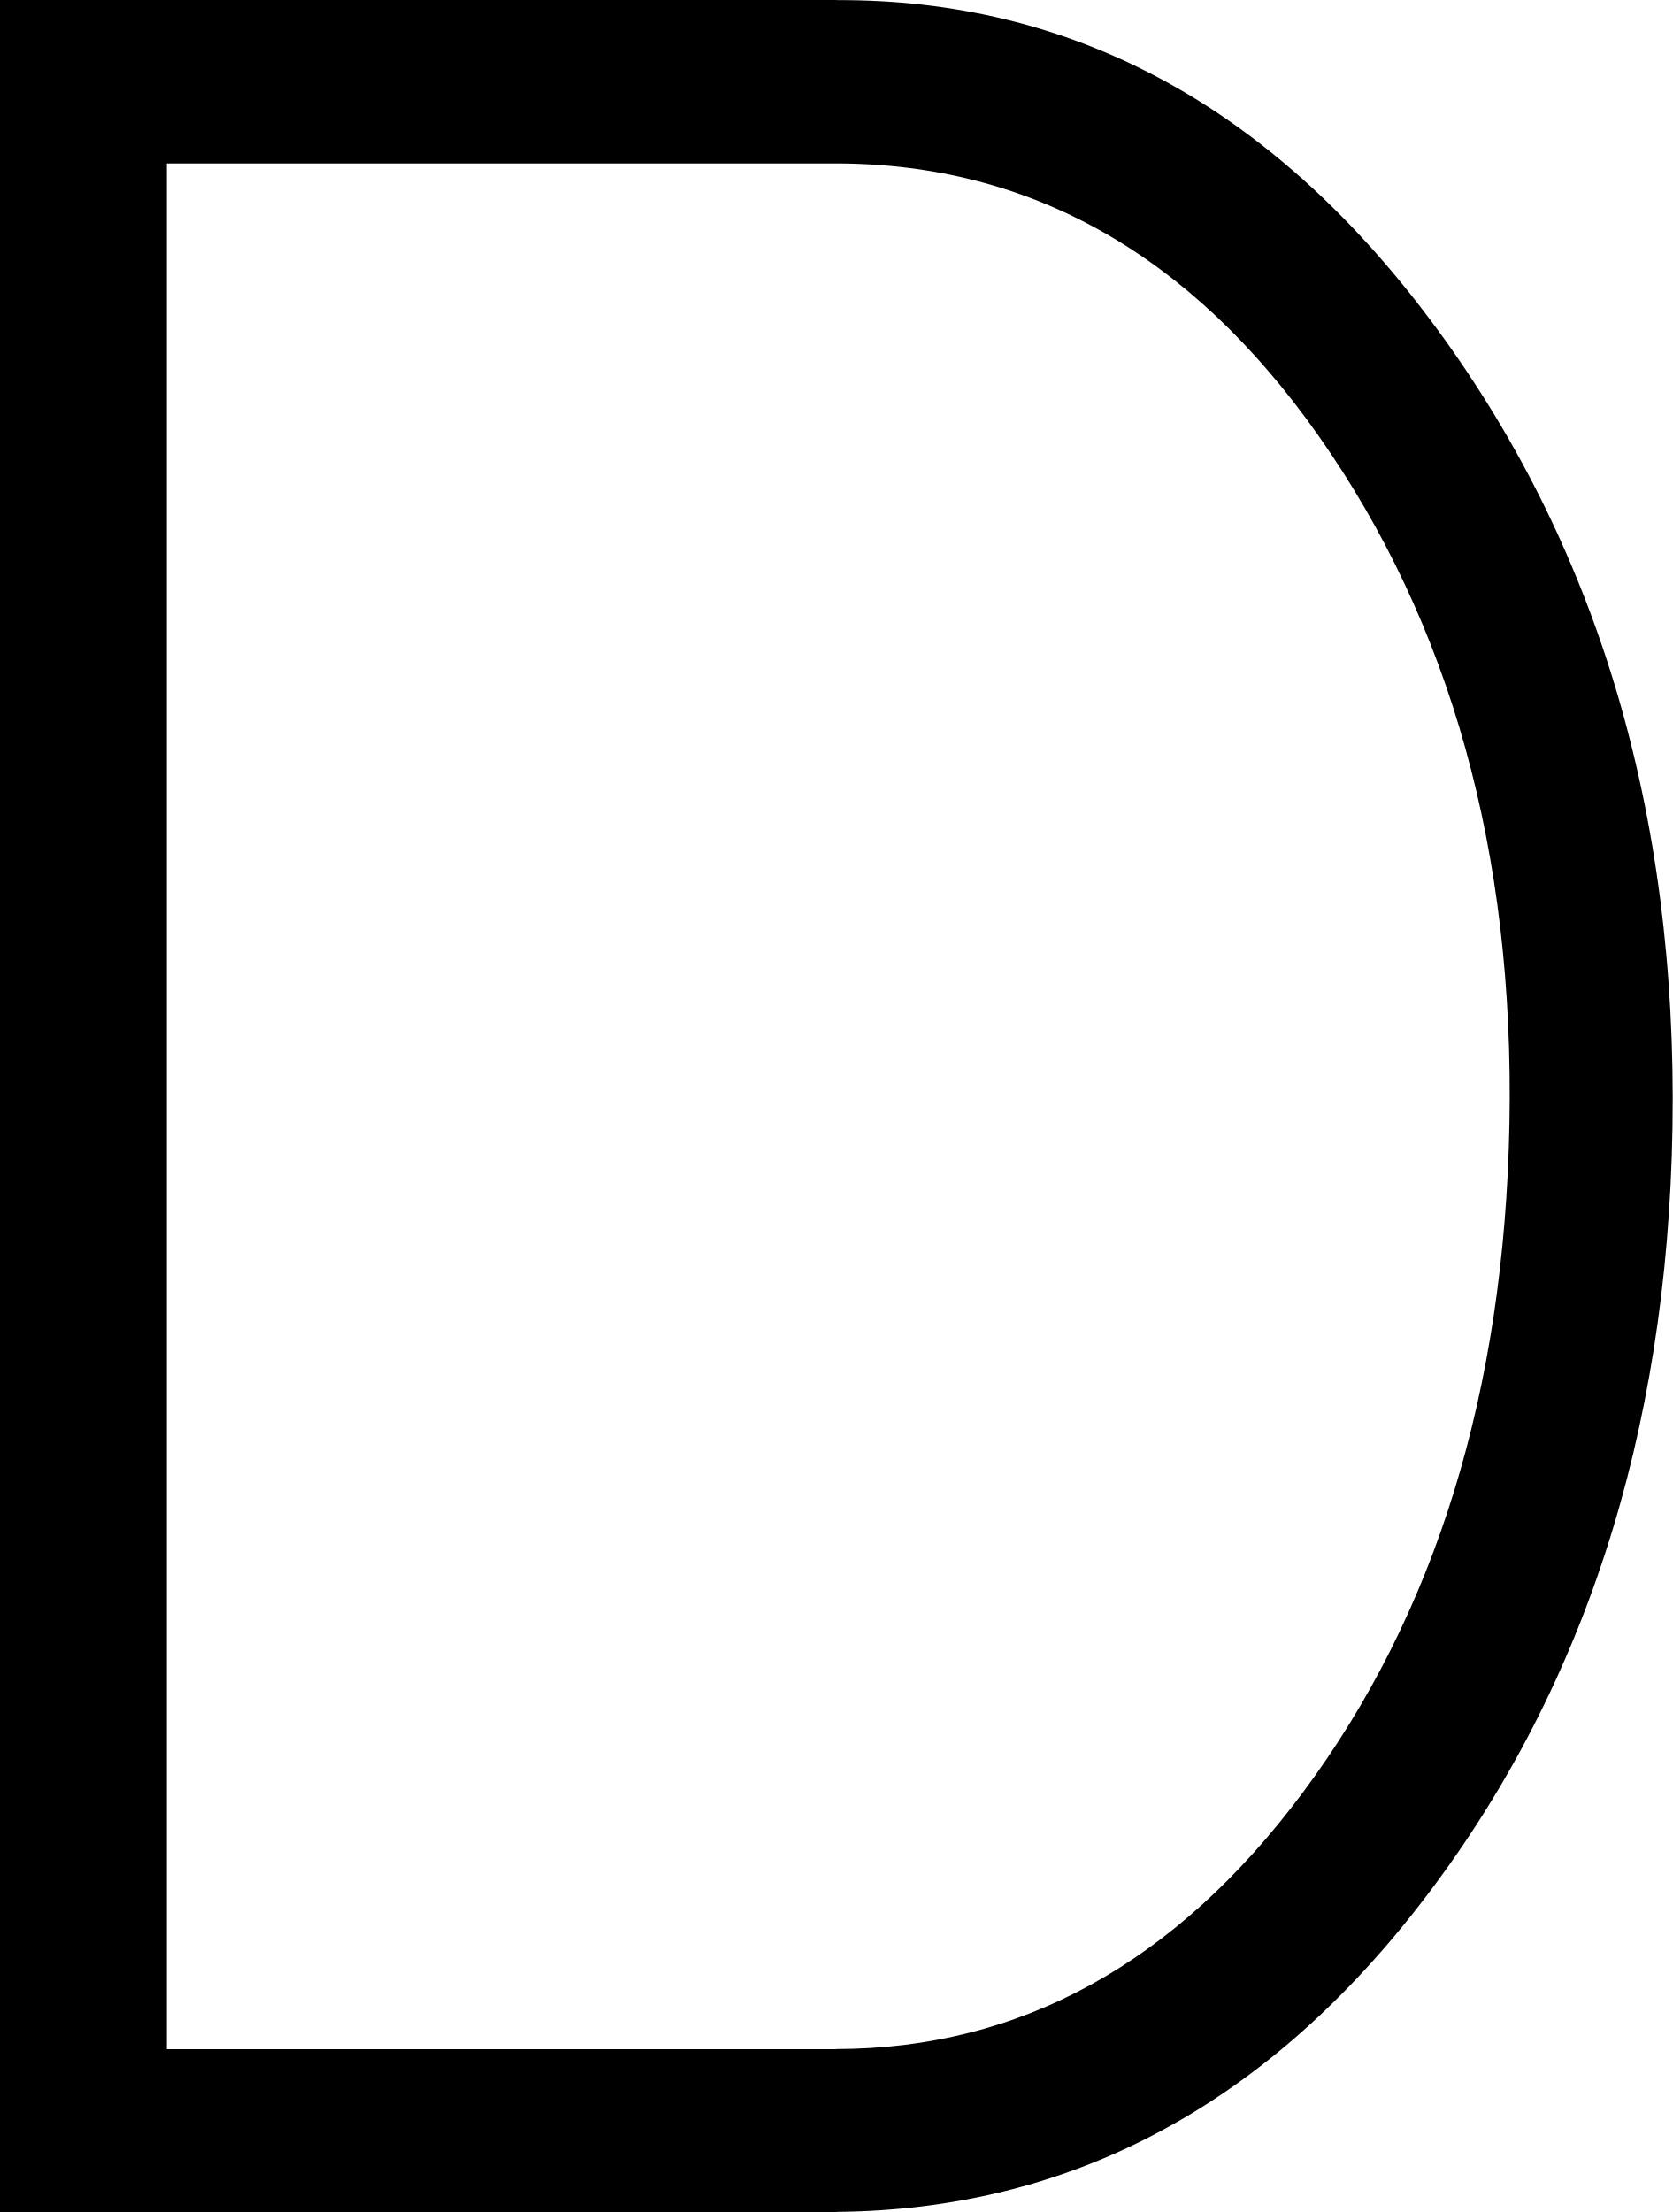
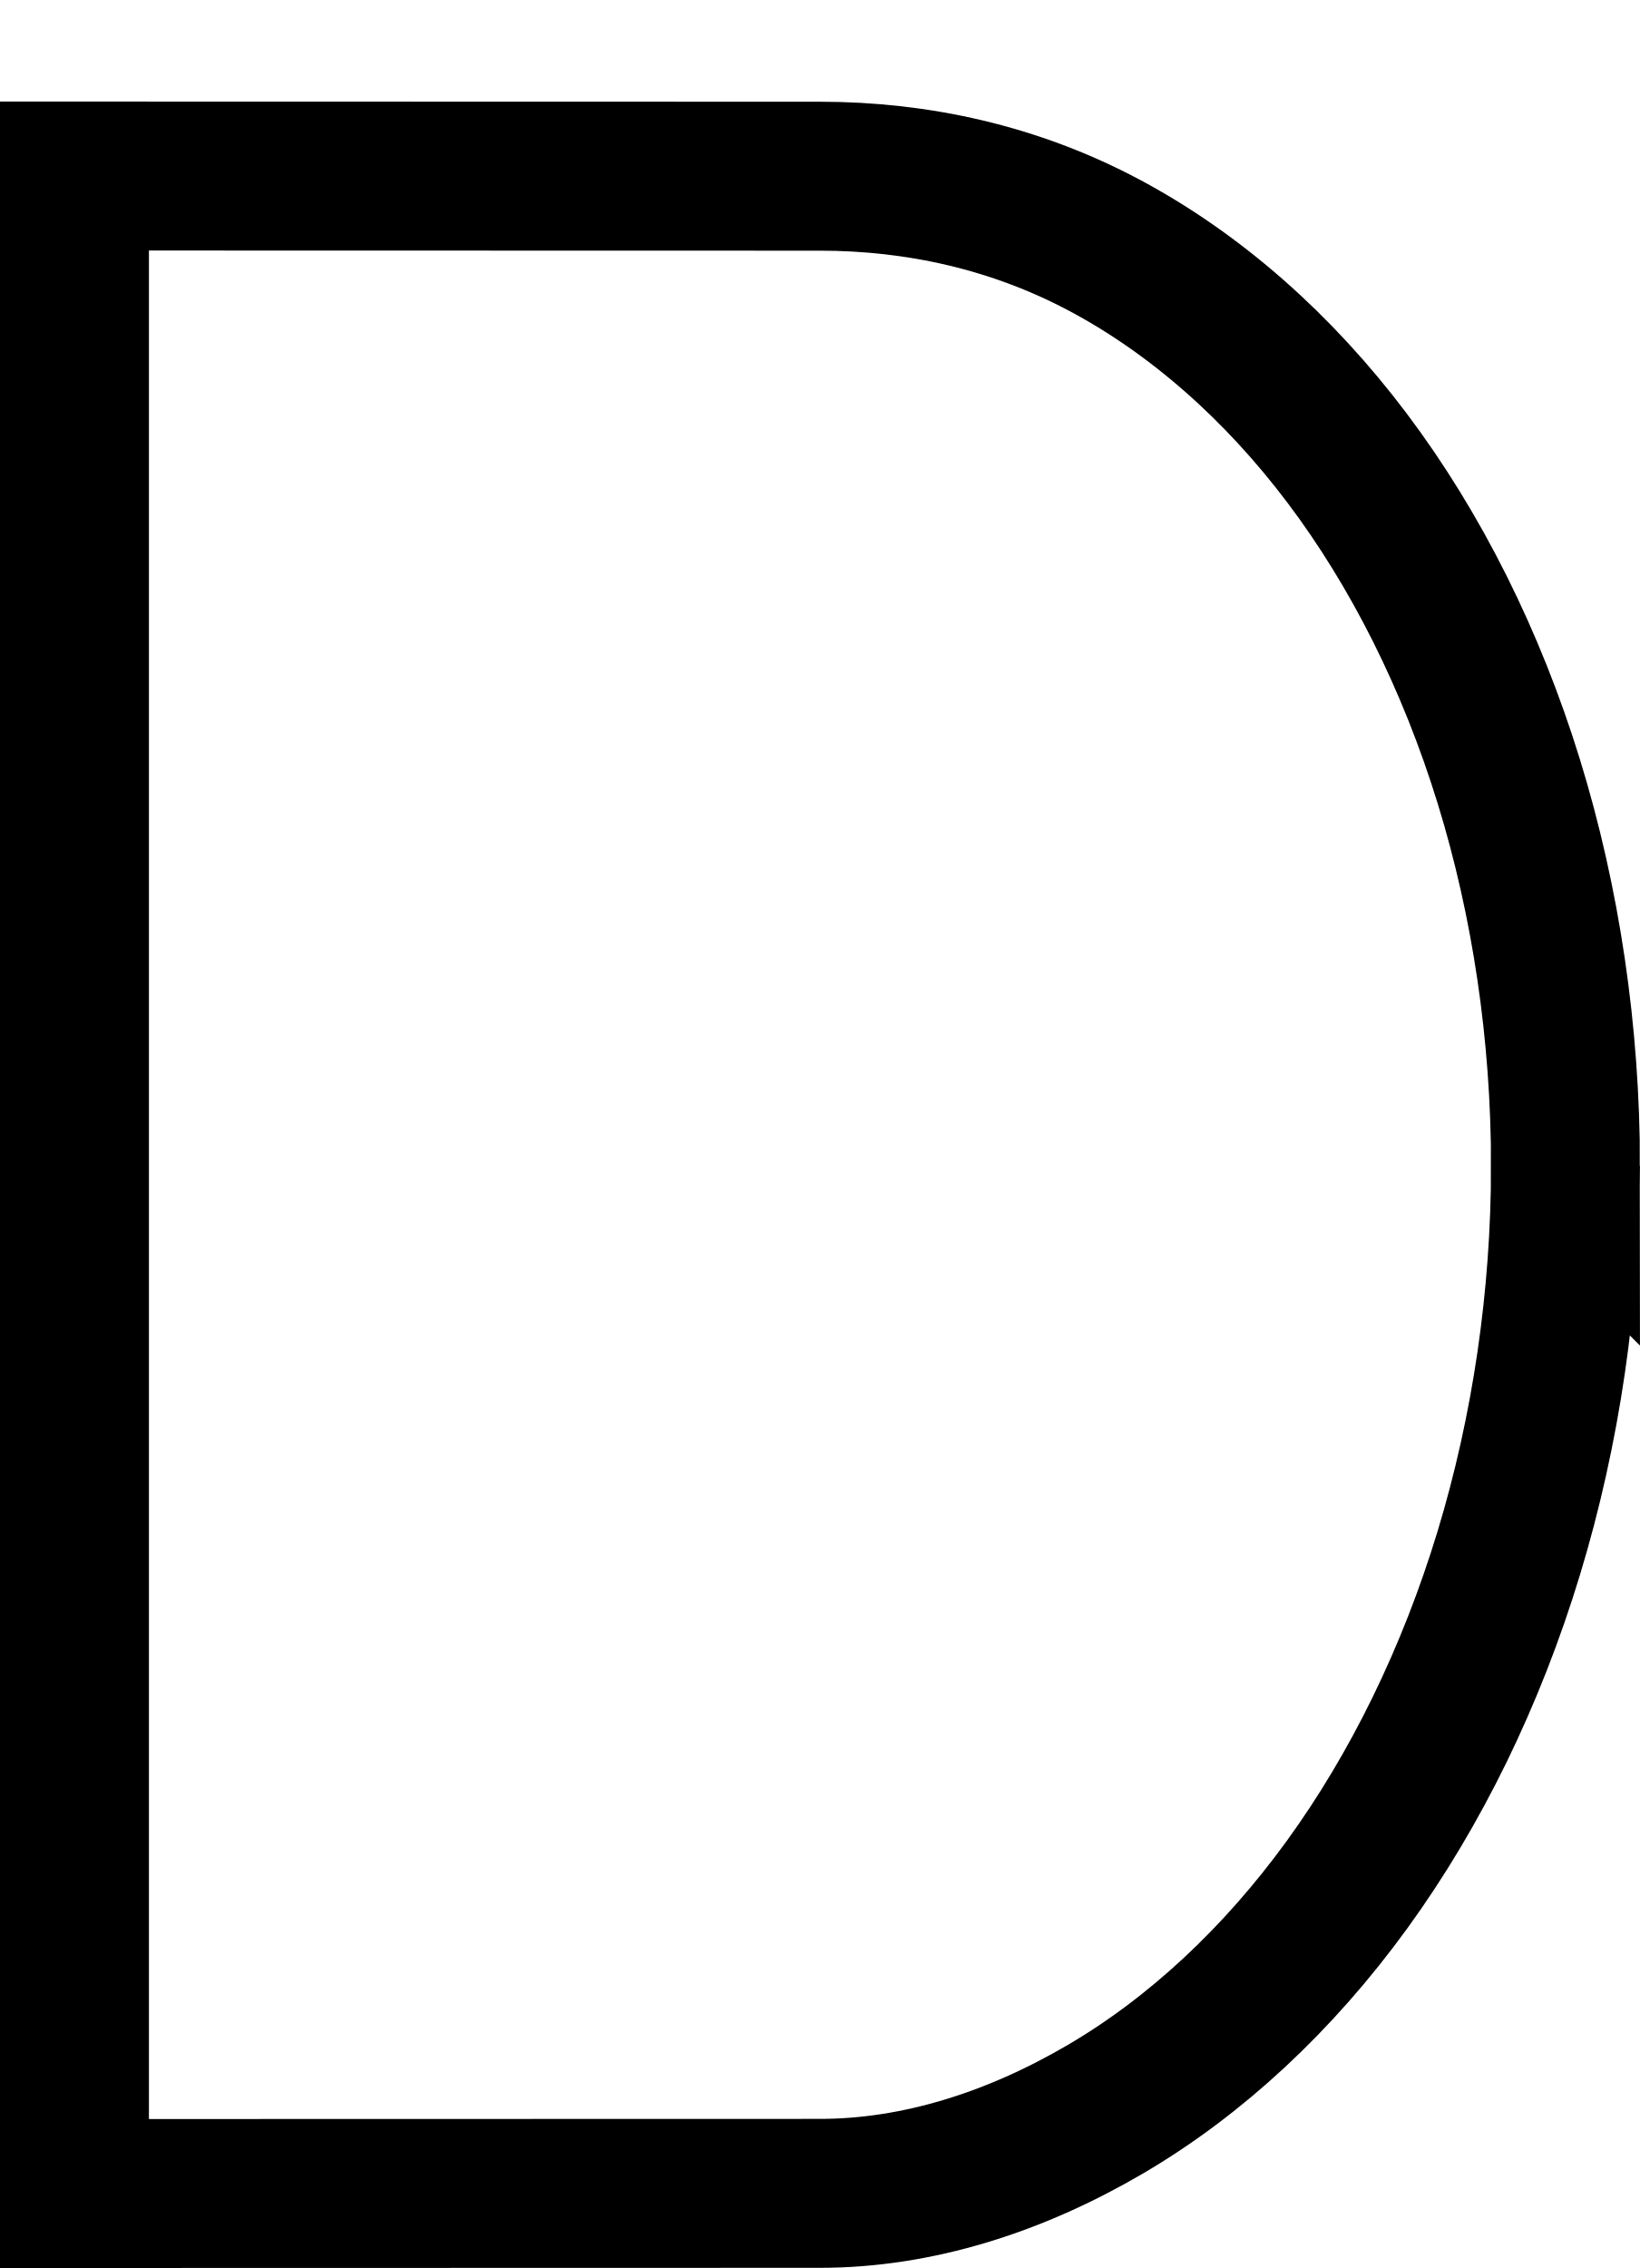
- <svg xmlns="http://www.w3.org/2000/svg" version="1.1" width="44.112" height="58.328" viewBox="0 -200 441.121 583.281" id="svg2989">
+ <svg xmlns="http://www.w3.org/2000/svg" version="1.1" width="48.453" height="67" viewBox="0 -200 484.534 670" id="svg2989">
  <defs id="defs2997" />
-   <path d="M 0,-200 0,340.344 0,381 l 0,2.281 220.75,0 0,-0.031 c 60.826,-0.577 111.936,-27.41 153.312,-80.562 43.333,-55.667 65.667,-124.167 67,-205.5 1.333,-83.333 -20,-154.333 -64,-213 -42.269,-56.358 -94.388,-84.4 -156.344,-84.156 l 0,-0.031 L 44,-200 24.438,-200 0,-200 z m 44,43.094 176.562,0 0.156,0 c 51.009,0.134 93.293,23.984 126.844,71.594 35,49.667 51.833,110.167 50.5,181.5 -1.333,70.667 -19.5,129.5 -54.5,176.5 -33.515,45.006 -74.508,67.55 -123,67.625 l 0,0.031 -176.562,0 0,-497.25 z" id="rect3594" style="fill:#000000;fill-opacity:1;fill-rule:evenodd;stroke:none" />
+   <g transform="matrix(1,0,0,-1,-33.77577,470.1192)" id="g2991" style="fill:none;stroke:#000000;stroke-width:1" />
+   <path d="m 462.534,144.384 c 0,39.001 -5.733,78.133 -16.767,114.447 -11.034,36.314 -27.36,69.78 -47.748,97.878 -20.388,28.098 -44.822,50.804 -71.46,66.409 -26.638,15.604 -55.45,24.833 -84.293,24.833 L 22,448 22,-148 l 220.267,0.05 c 28.842,0.007 57.654,6.289 84.293,20.535 26.638,14.246 51.072,35.706 71.46,62.765 20.388,27.058 36.714,59.692 47.748,95.443 11.034,35.751 16.767,74.59 16.767,113.592 z" id="path5449" style="fill:none;stroke:#000000;stroke-width:44;stroke-linecap:square;stroke-linejoin:miter;stroke-miterlimit:4;stroke-opacity:1;stroke-dasharray:none;stroke-dashoffset:0" />
</svg>
